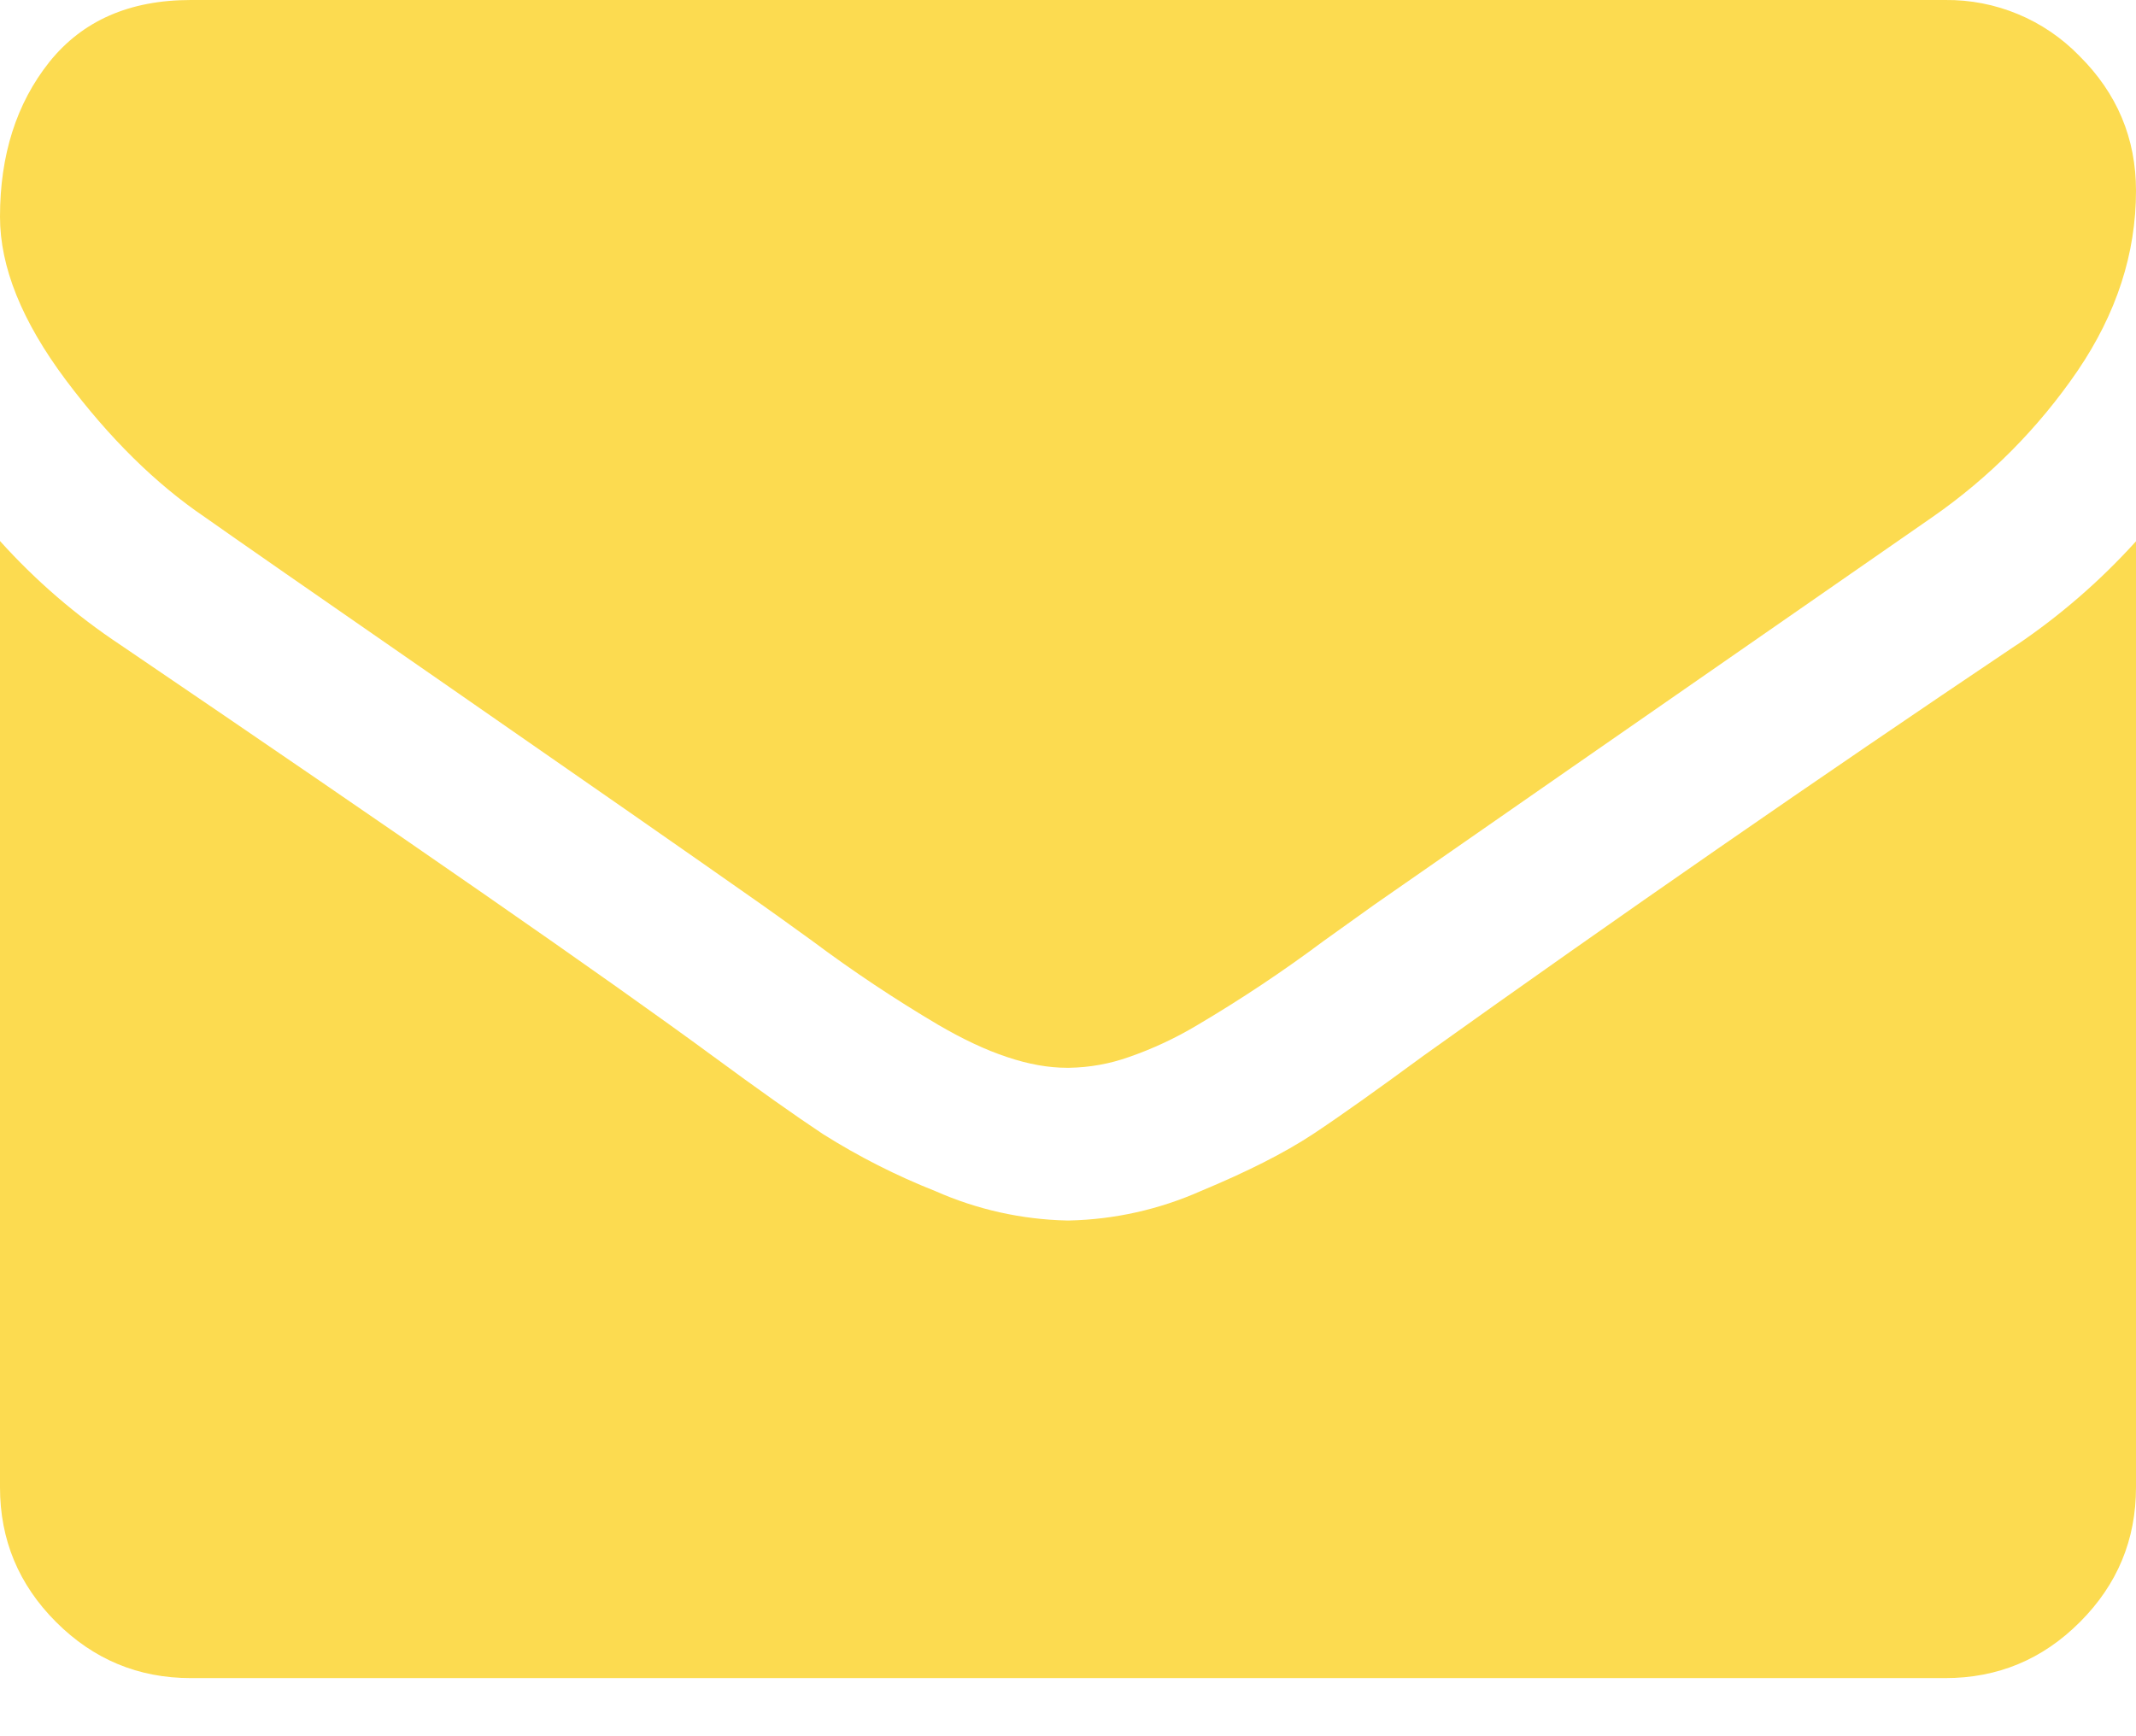
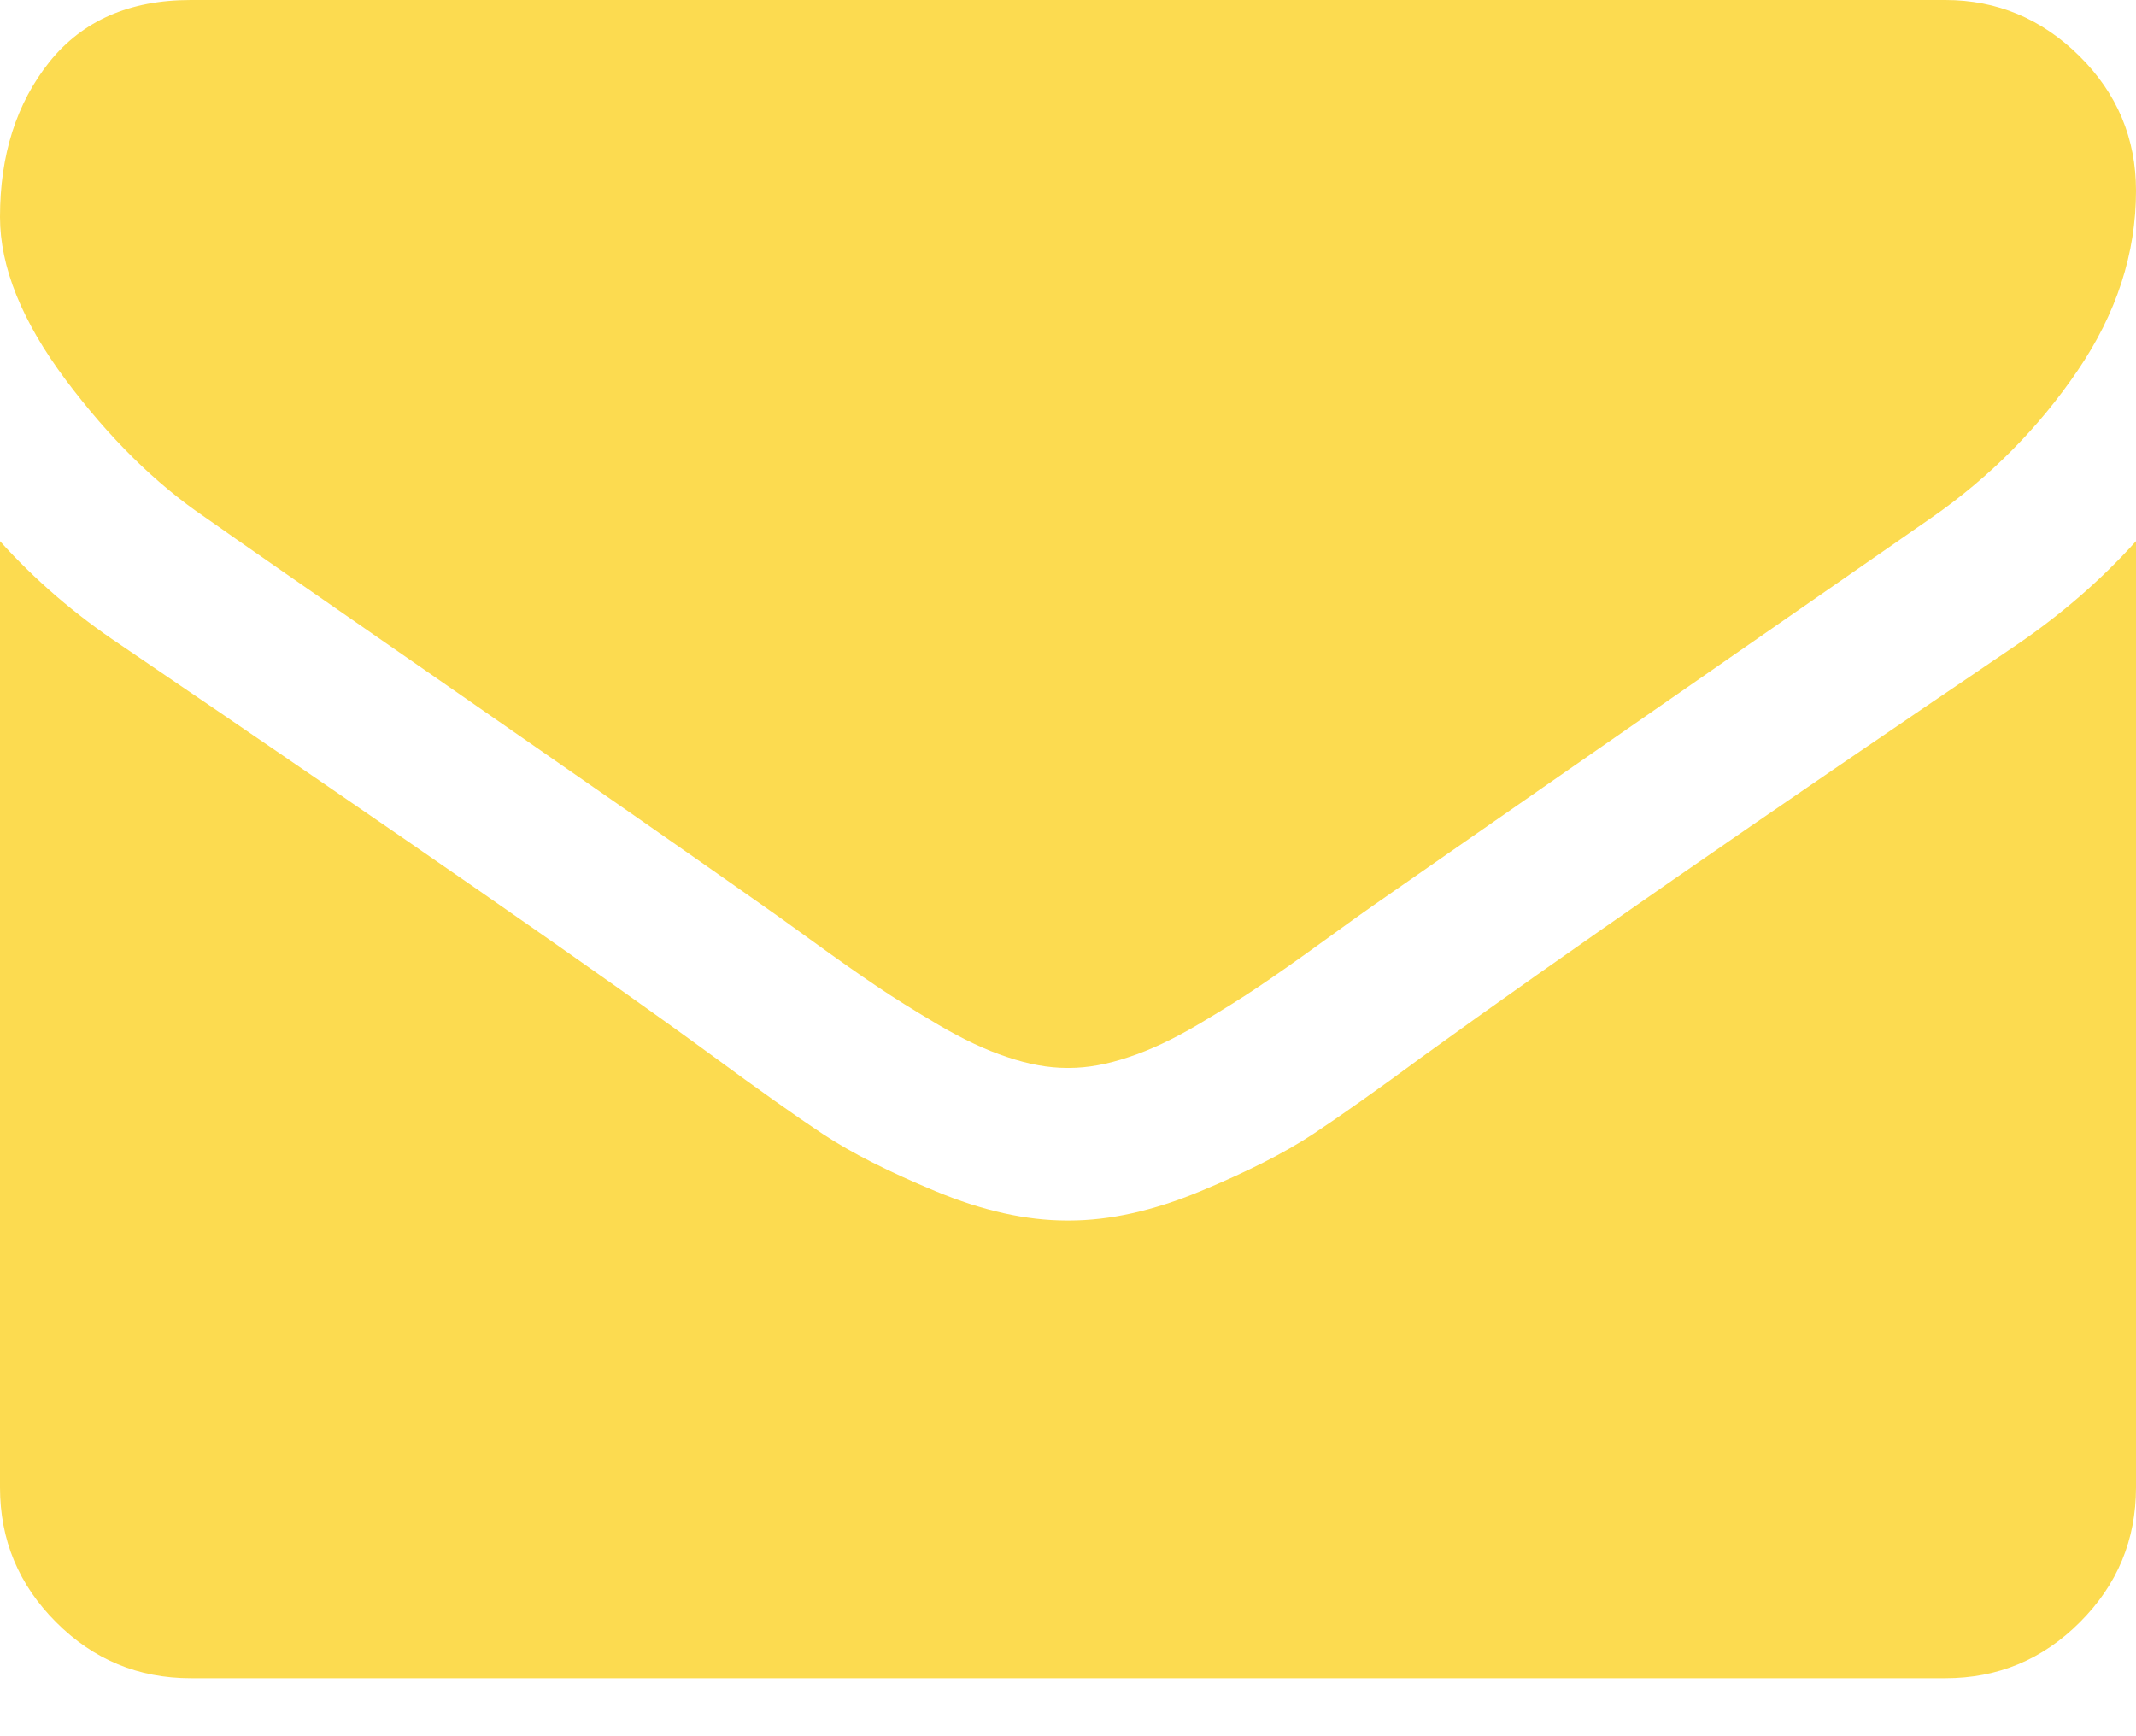
- <svg xmlns="http://www.w3.org/2000/svg" width="16" height="13" fill="none">
-   <path d="M1.536 3.875c.202.143.812.567 1.83 1.272 1.018.706 1.798 1.249 2.34 1.63.059.041.185.132.379.272a10.517 10.517 0 00.946.63c.182.106.353.187.514.24.16.054.31.08.446.08h.018a1.4 1.4 0 00.446-.08 2.74 2.74 0 00.514-.24 10.517 10.517 0 00.946-.63l.38-.272c.547-.381 1.94-1.349 4.178-2.902a4.26 4.26 0 001.09-1.098c.291-.429.437-.878.437-1.348 0-.393-.142-.73-.424-1.01A1.38 1.38 0 0014.57 0H1.43C.97 0 .618.155.37.464.123.774 0 1.161 0 1.624c0 .376.164.782.491 1.22.327.437.676.781 1.045 1.031z" fill="#FCDB50" />
-   <path d="M15.107 4.83a185.599 185.599 0 00-4.446 3.08c-.34.25-.615.446-.826.586-.212.14-.493.282-.844.428a2.569 2.569 0 01-.982.219h-.018a2.57 2.57 0 01-.982-.219 5.098 5.098 0 01-.844-.428c-.211-.14-.486-.335-.826-.585-.803-.59-2.282-1.616-4.437-3.08A4.73 4.73 0 010 4.053v7.089c0 .393.14.729.42 1.009.28.28.616.42 1.009.42h13.143c.392 0 .729-.14 1.008-.42.28-.28.42-.616.42-1.01V4.055a4.922 4.922 0 01-.893.776z" fill="#FCDB50" />
+ <svg xmlns="http://www.w3.org/2000/svg" width="16" height="13" viewBox="0 0 16 13" fill="none">
+   <path d="M1.536 3.875C1.738 4.018 2.348 4.442 3.366 5.147C4.384 5.853 5.164 6.396 5.705 6.777C5.765 6.818 5.891 6.909 6.085 7.049C6.278 7.189 6.439 7.302 6.567 7.388C6.695 7.475 6.85 7.571 7.031 7.678C7.213 7.785 7.384 7.866 7.545 7.919C7.705 7.973 7.854 8 7.991 8H8H8.009C8.146 8 8.295 7.973 8.455 7.919C8.616 7.866 8.787 7.785 8.969 7.678C9.15 7.571 9.305 7.475 9.433 7.388C9.561 7.302 9.722 7.189 9.915 7.049C10.109 6.909 10.235 6.818 10.295 6.777C10.842 6.396 12.235 5.428 14.473 3.875C14.908 3.571 15.271 3.205 15.562 2.777C15.854 2.348 16 1.899 16 1.429C16 1.036 15.858 0.699 15.576 0.42C15.293 0.14 14.958 0 14.571 0H1.429C0.97 0 0.618 0.155 0.37 0.464C0.123 0.774 0 1.161 0 1.625C0 2 0.164 2.406 0.491 2.844C0.818 3.281 1.167 3.625 1.536 3.875Z" fill="#FCDB50" />
+   <path d="M15.107 4.83C13.155 6.152 11.672 7.179 10.661 7.911C10.322 8.161 10.046 8.356 9.835 8.496C9.623 8.636 9.342 8.778 8.991 8.924C8.64 9.07 8.313 9.143 8.009 9.143H8H7.991C7.687 9.143 7.36 9.07 7.009 8.924C6.658 8.778 6.376 8.636 6.165 8.496C5.954 8.356 5.679 8.161 5.339 7.911C4.536 7.322 3.057 6.295 0.902 4.83C0.563 4.604 0.262 4.345 0 4.054V11.143C0 11.536 0.14 11.872 0.42 12.152C0.699 12.432 1.036 12.572 1.429 12.572H14.572C14.964 12.572 15.301 12.432 15.58 12.152C15.86 11.872 16 11.536 16 11.143V4.054C15.744 4.339 15.447 4.598 15.107 4.83Z" fill="#FCDB50" />
</svg>
